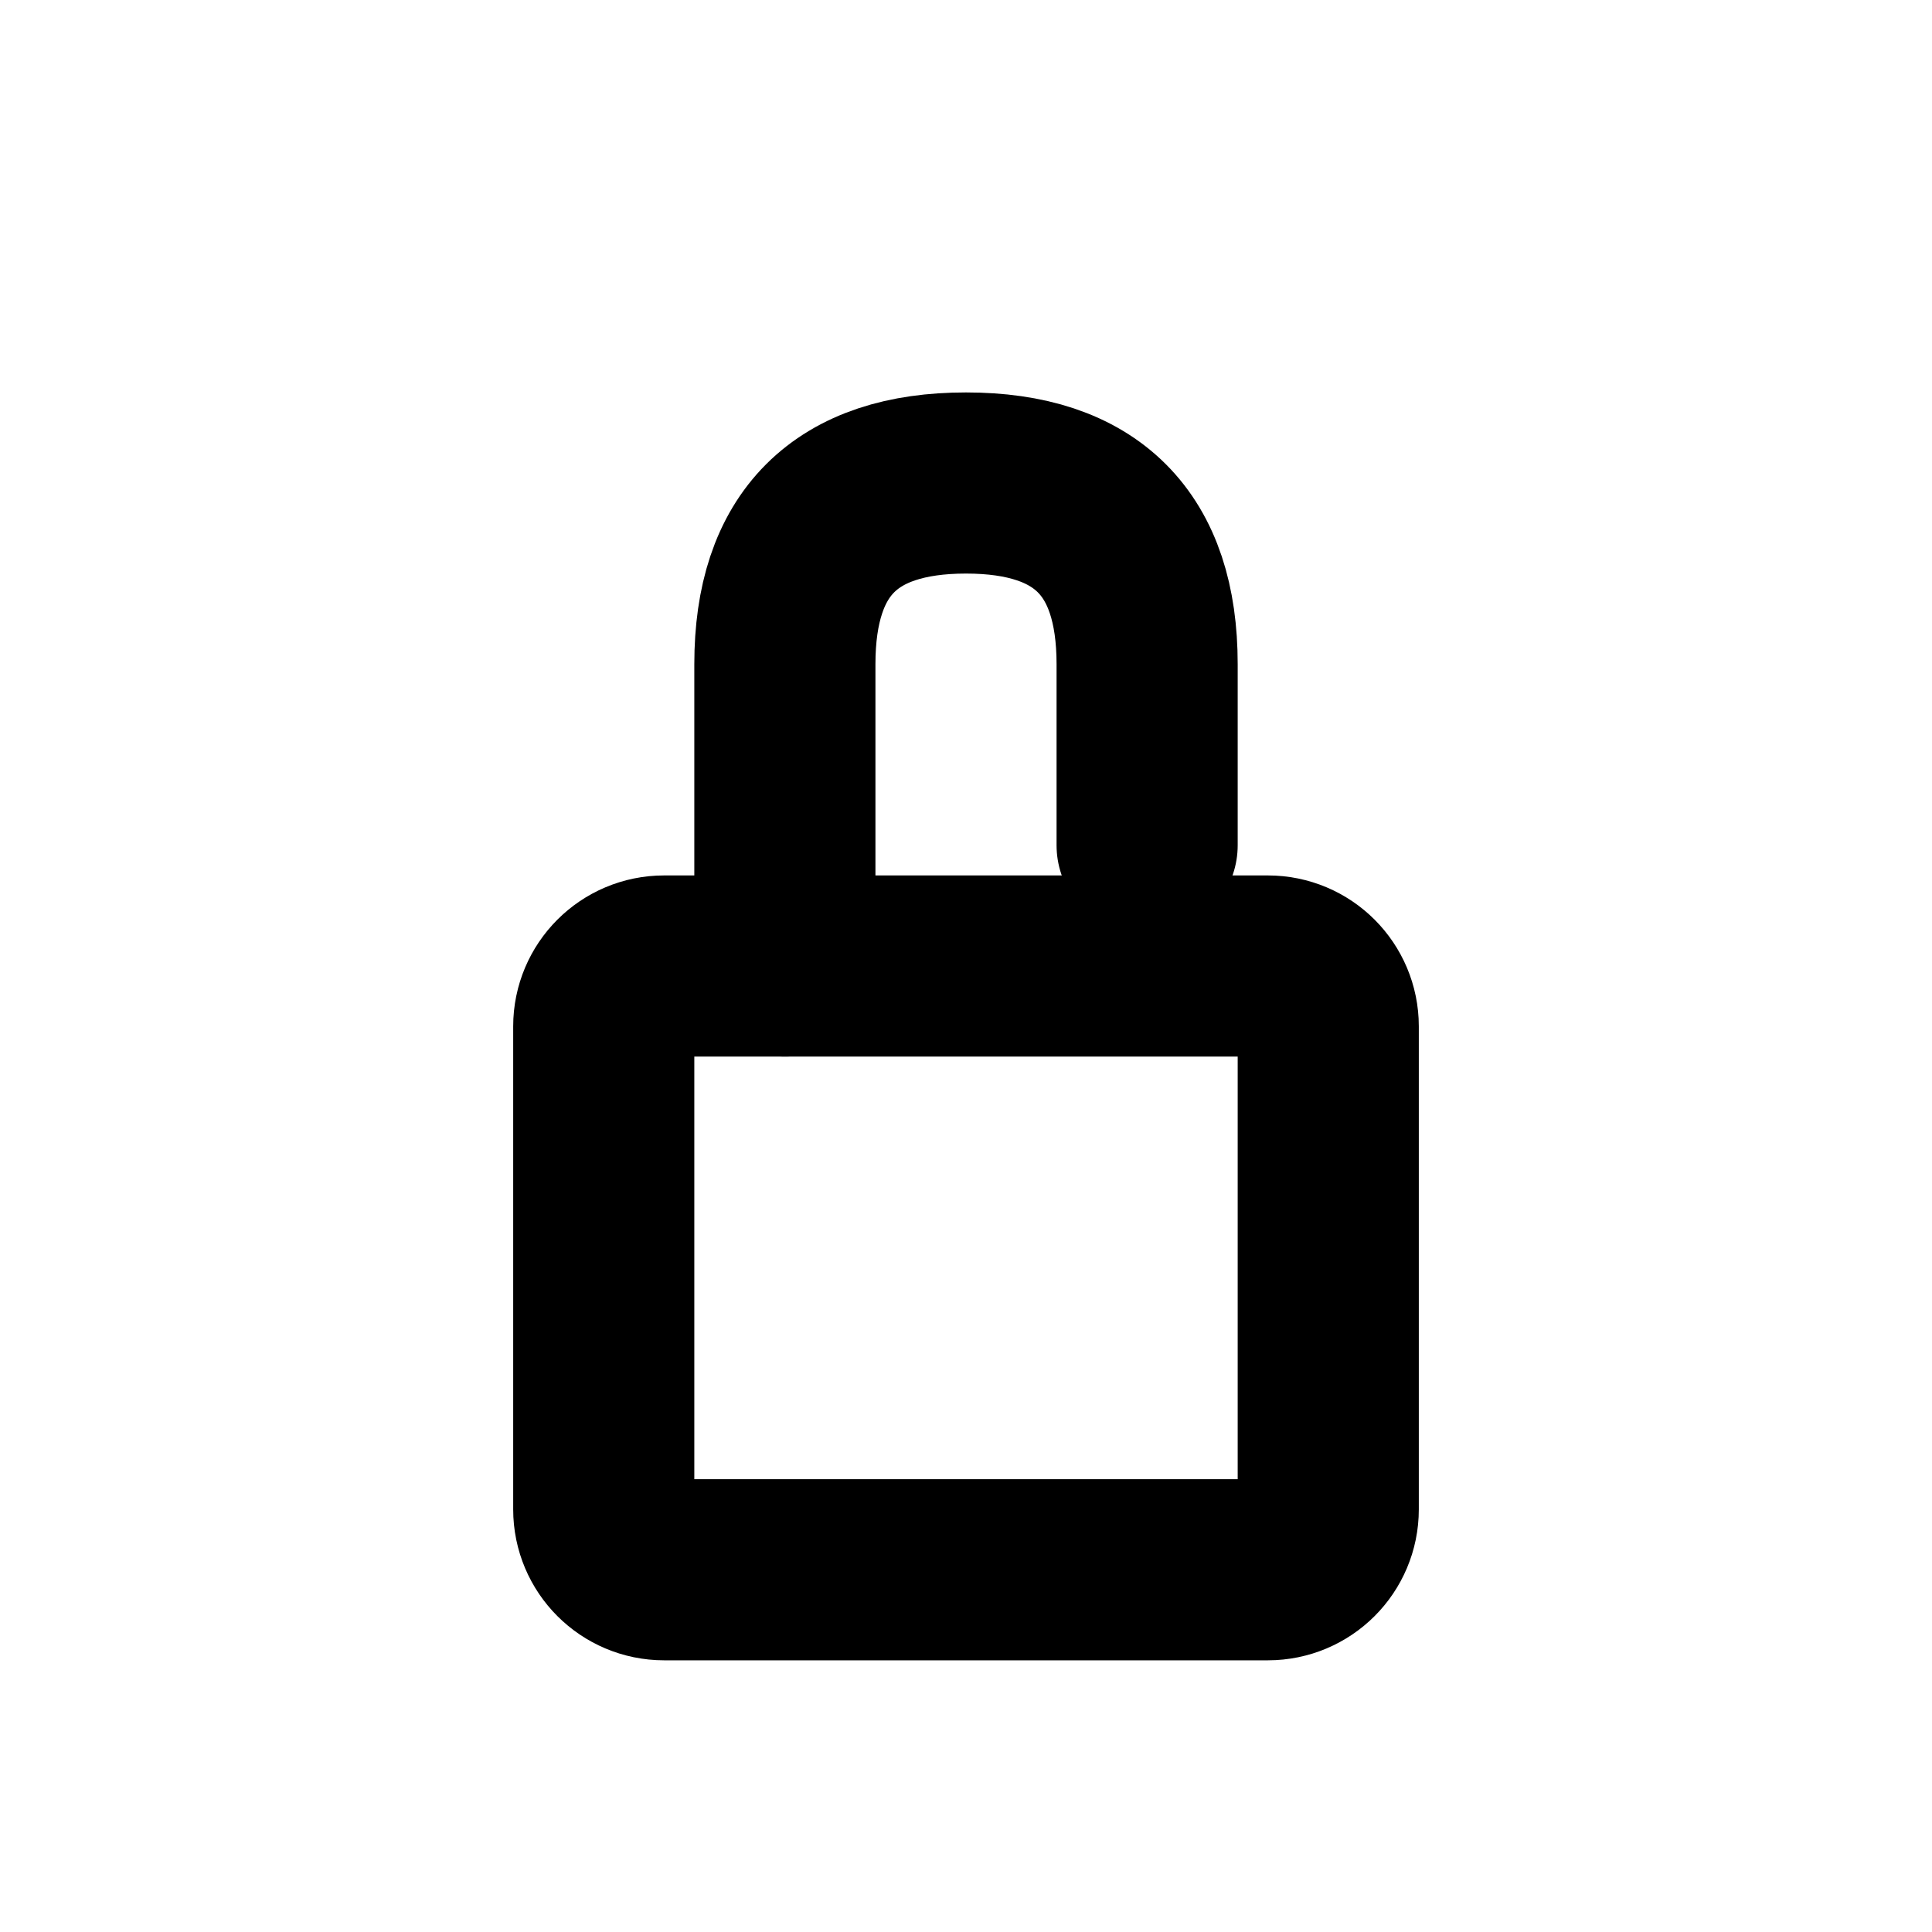
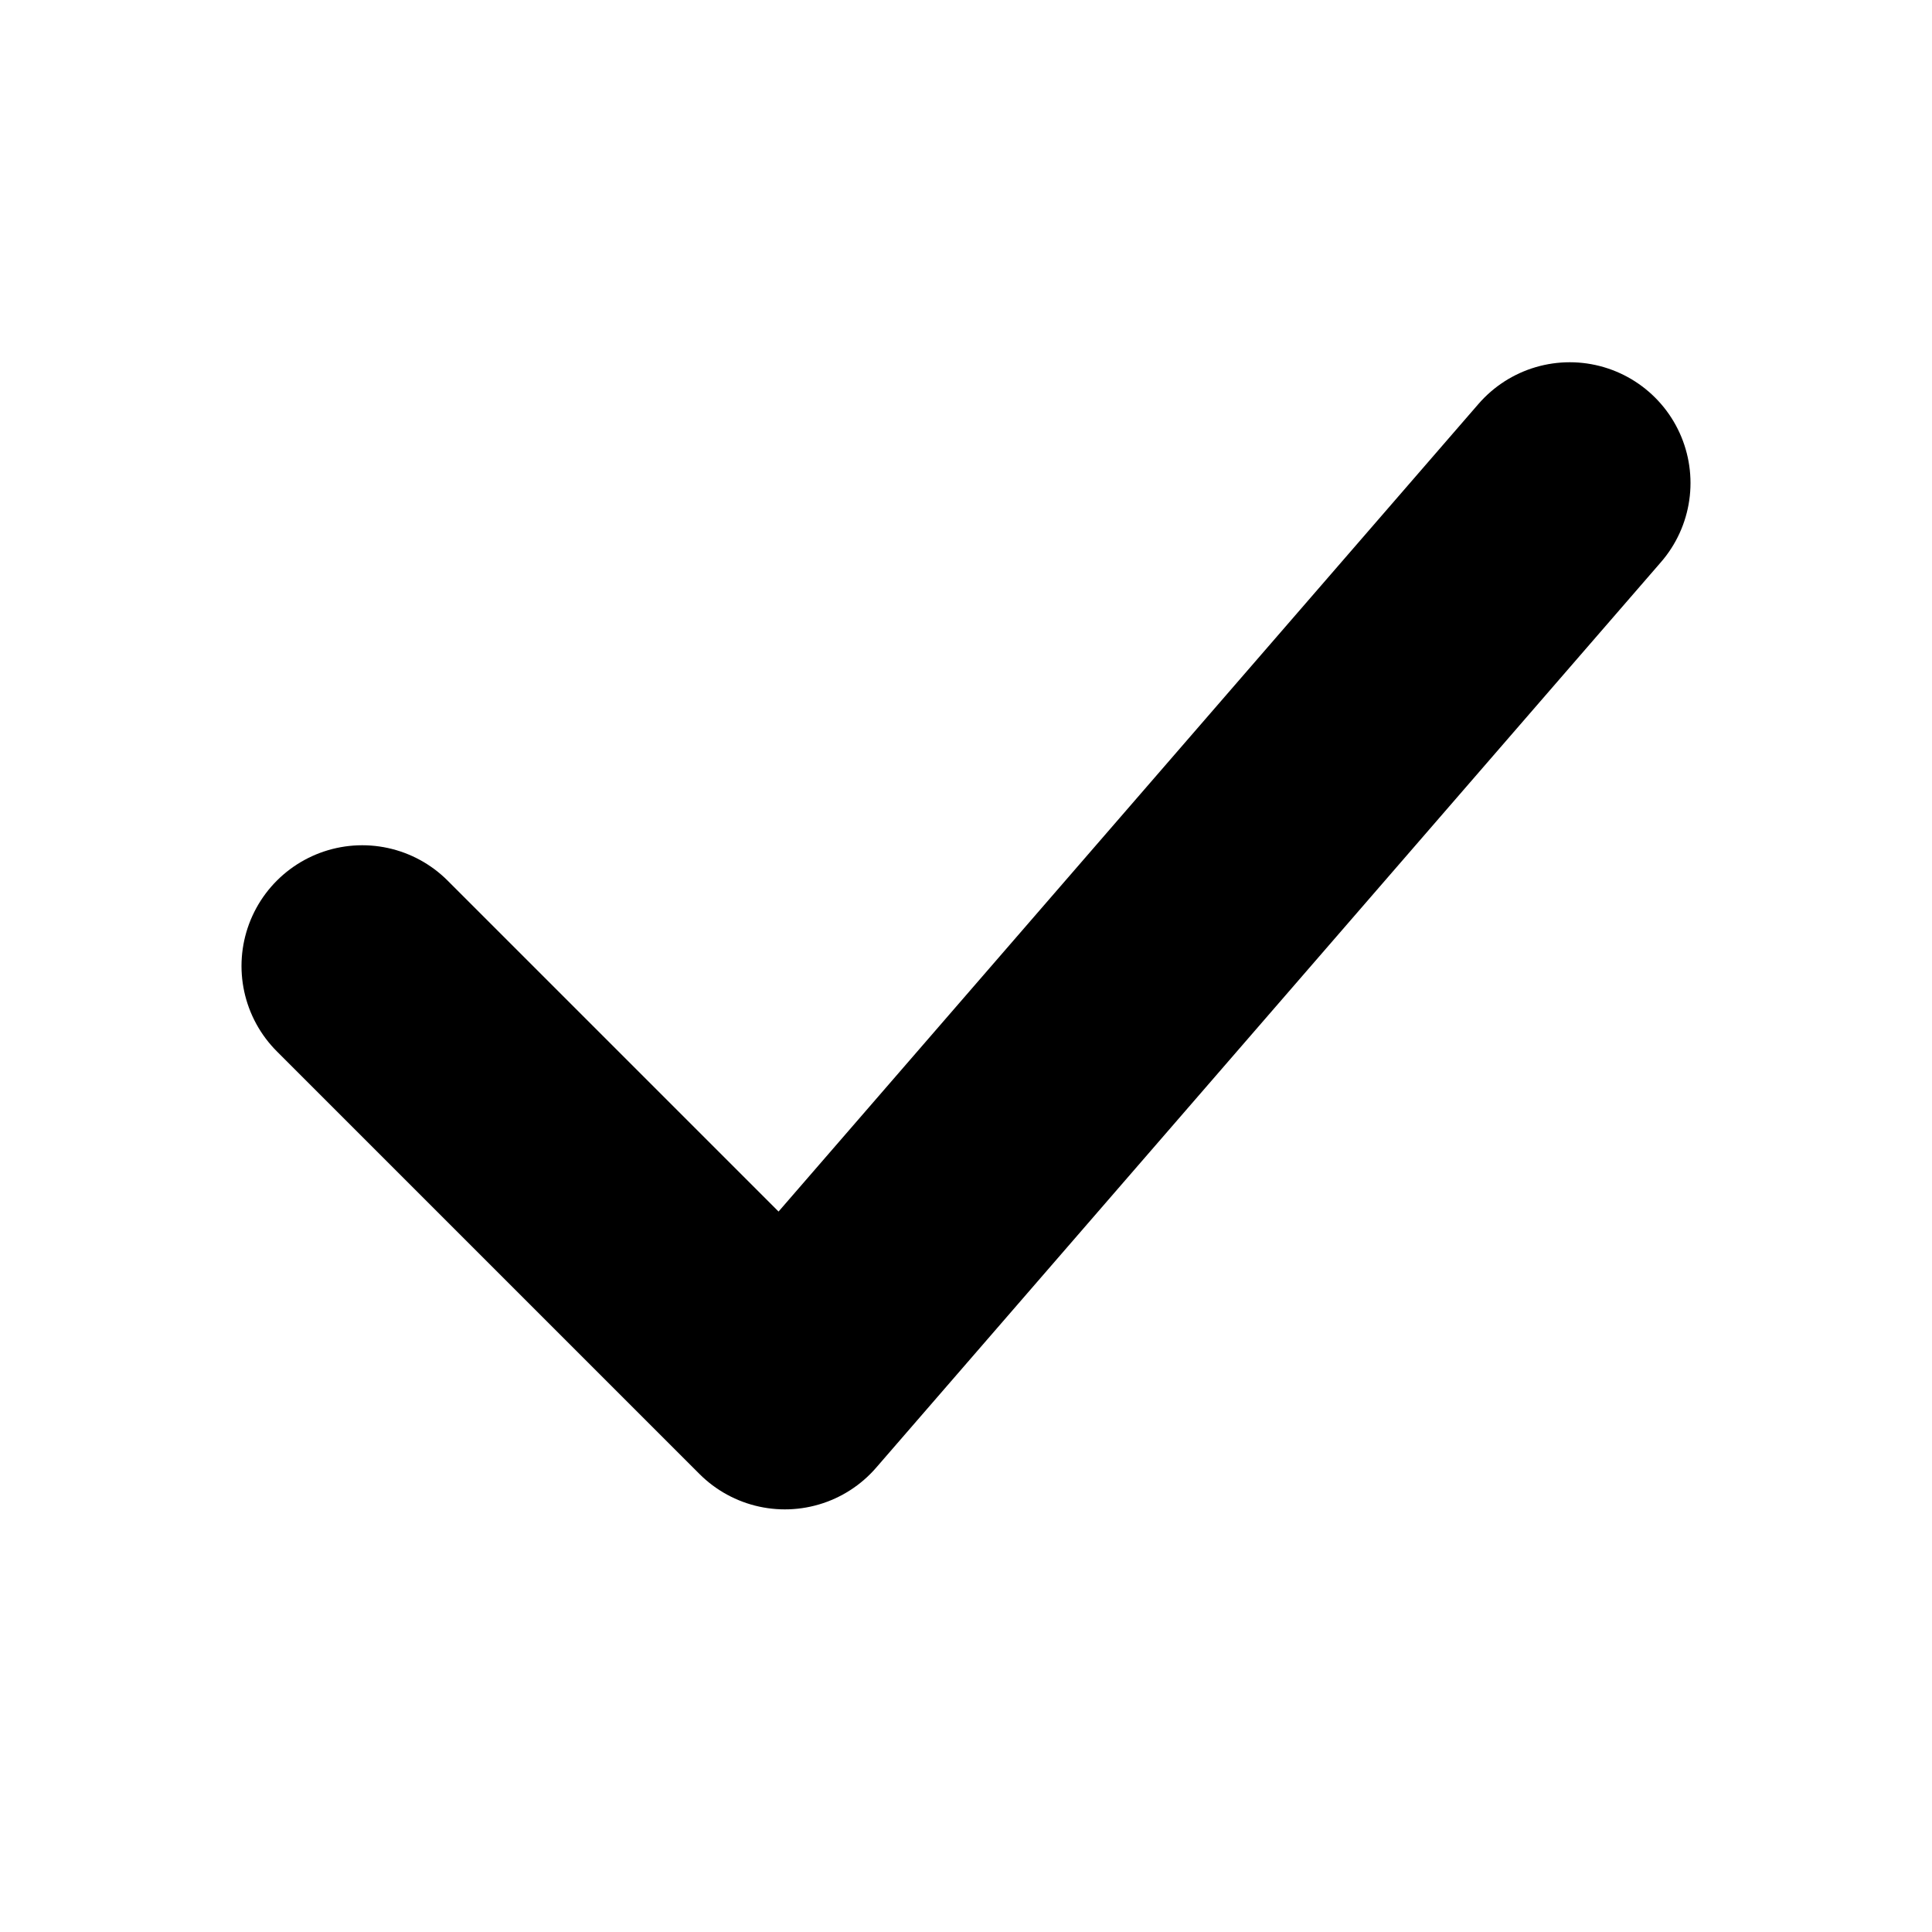
<svg xmlns="http://www.w3.org/2000/svg" width="64" height="64" viewBox="0 0 64 64">
-   <rect x="20" y="32" width="24" height="20" rx="2" fill="none" stroke="black" stroke-width="6" />
-   <path d="M26 32 L26 22 Q26 16 32 16 Q38 16 38 22 L38 28" fill="none" stroke="black" stroke-width="6" stroke-linecap="round" />
+   <path d="M12 32 L26 46 L52 16" stroke="black" stroke-width="8" fill="none" stroke-linecap="round" stroke-linejoin="round" />
</svg>
